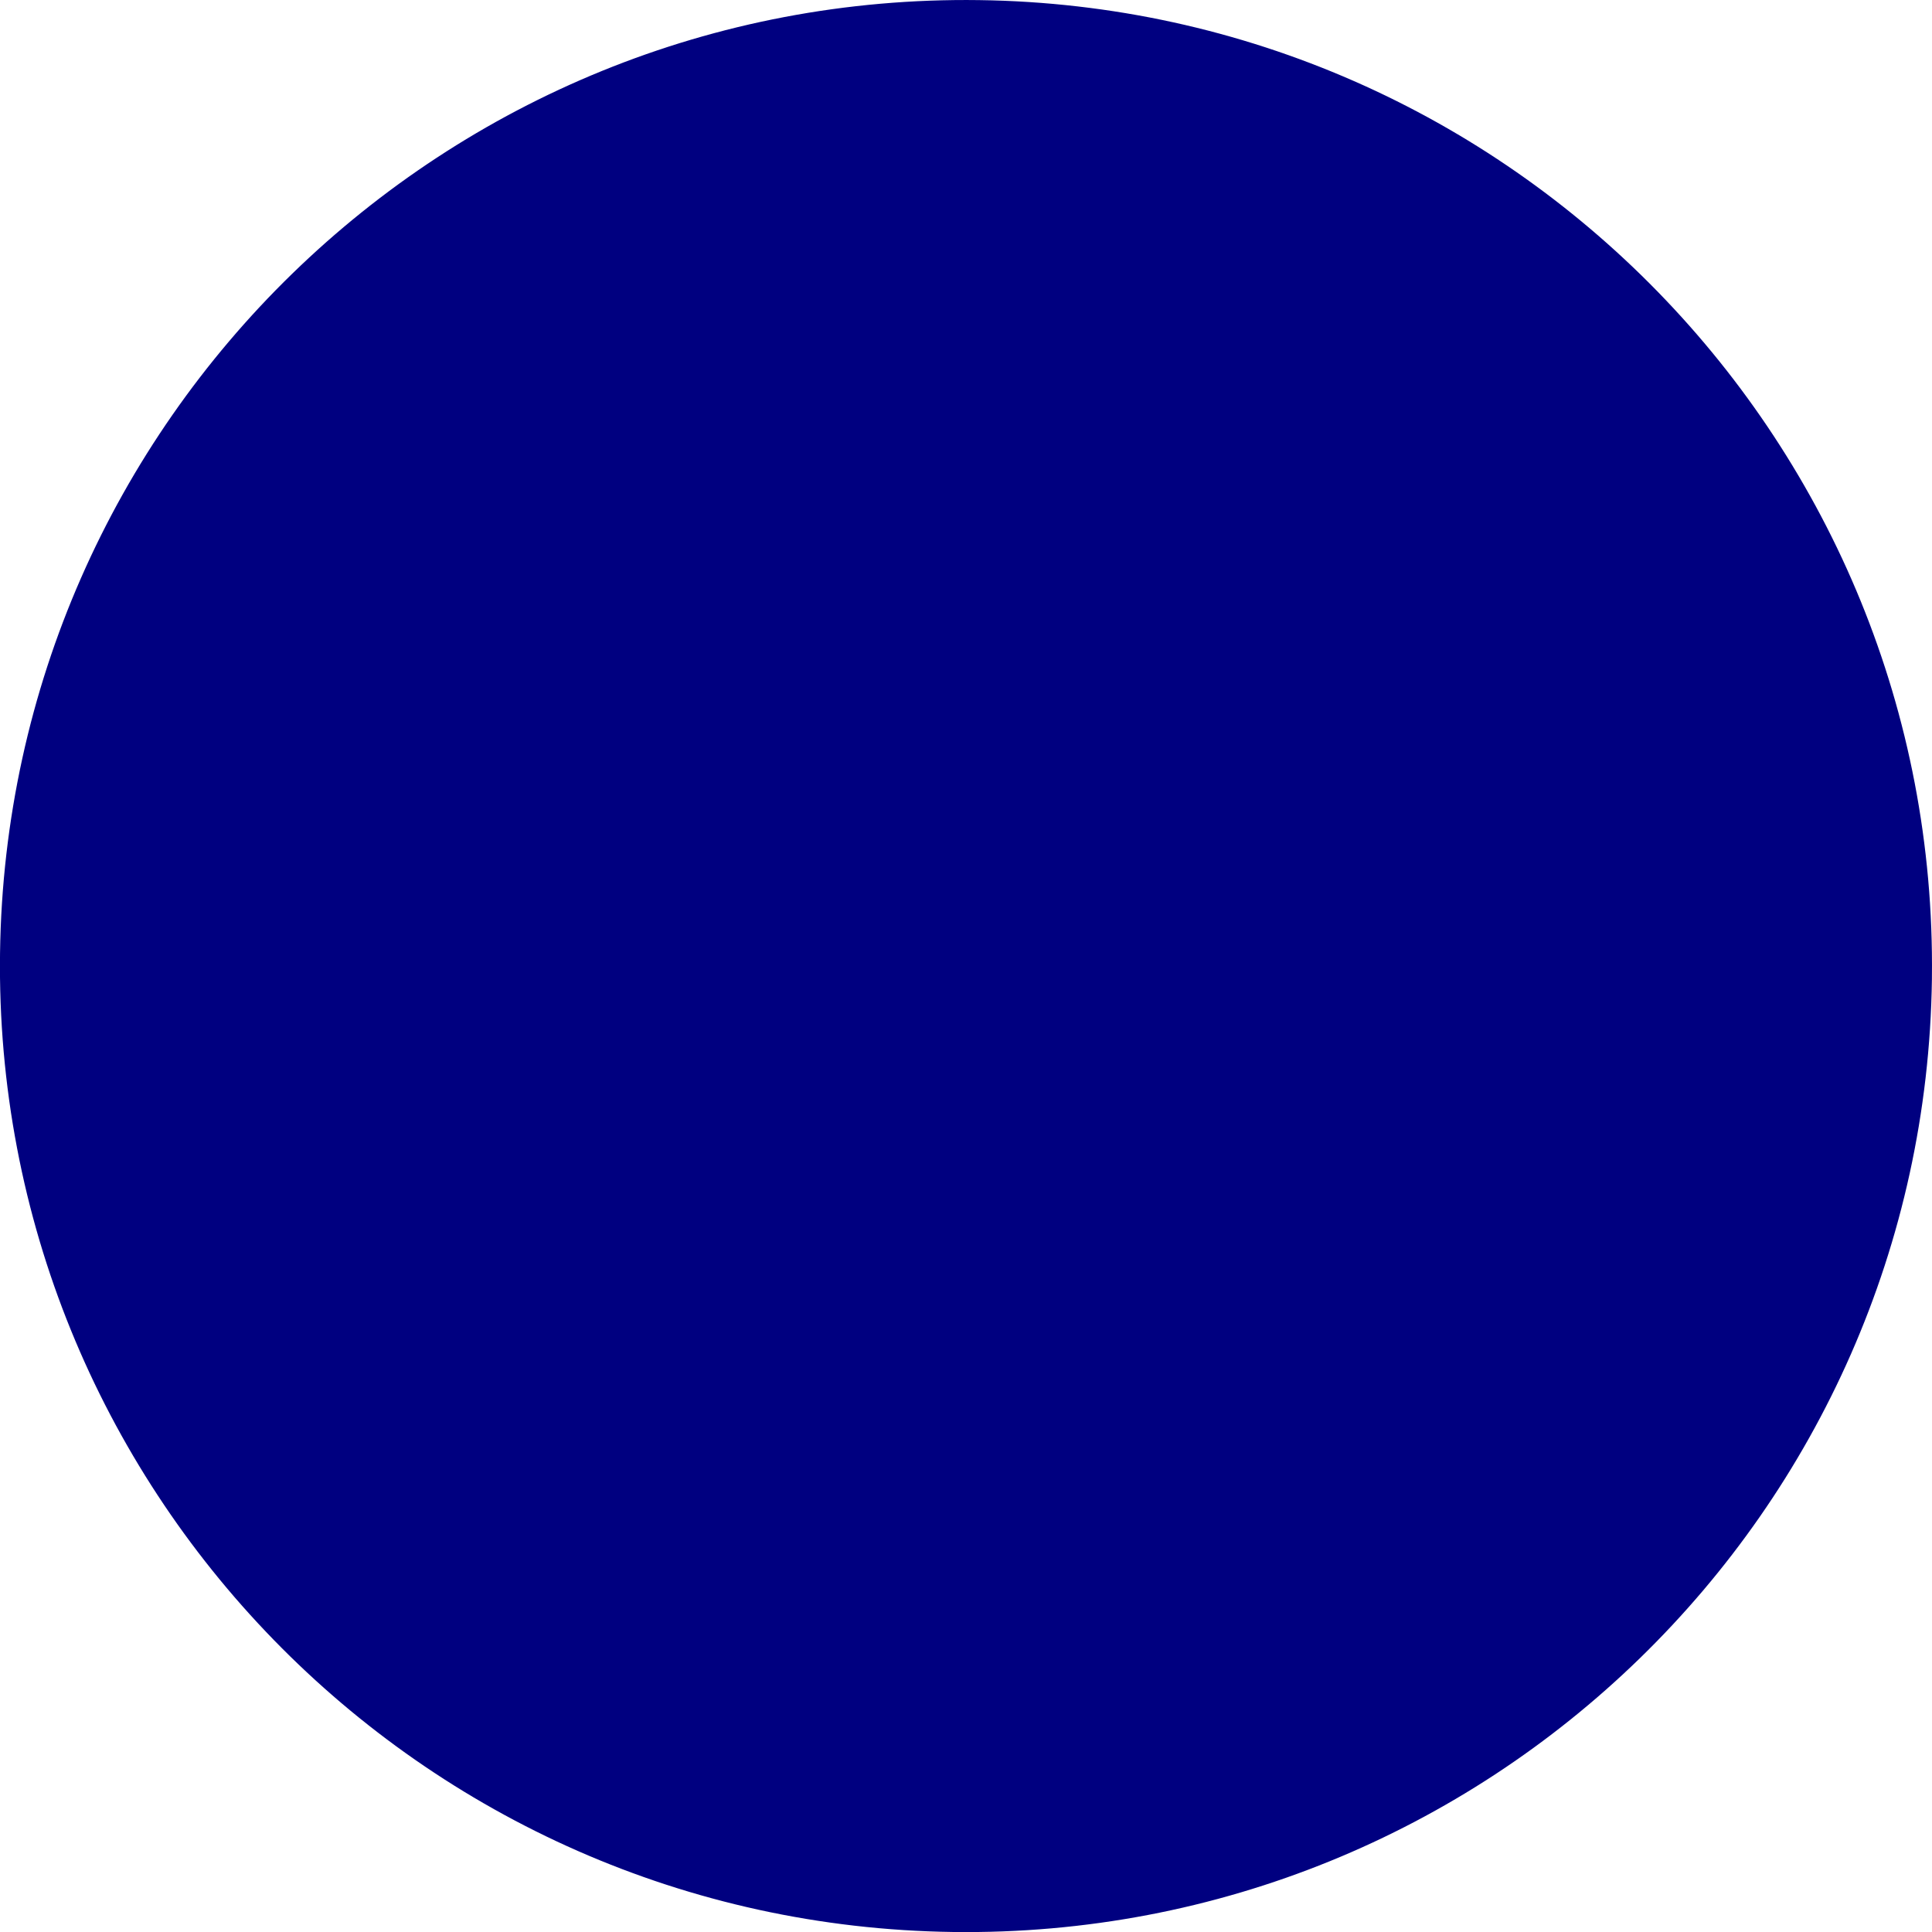
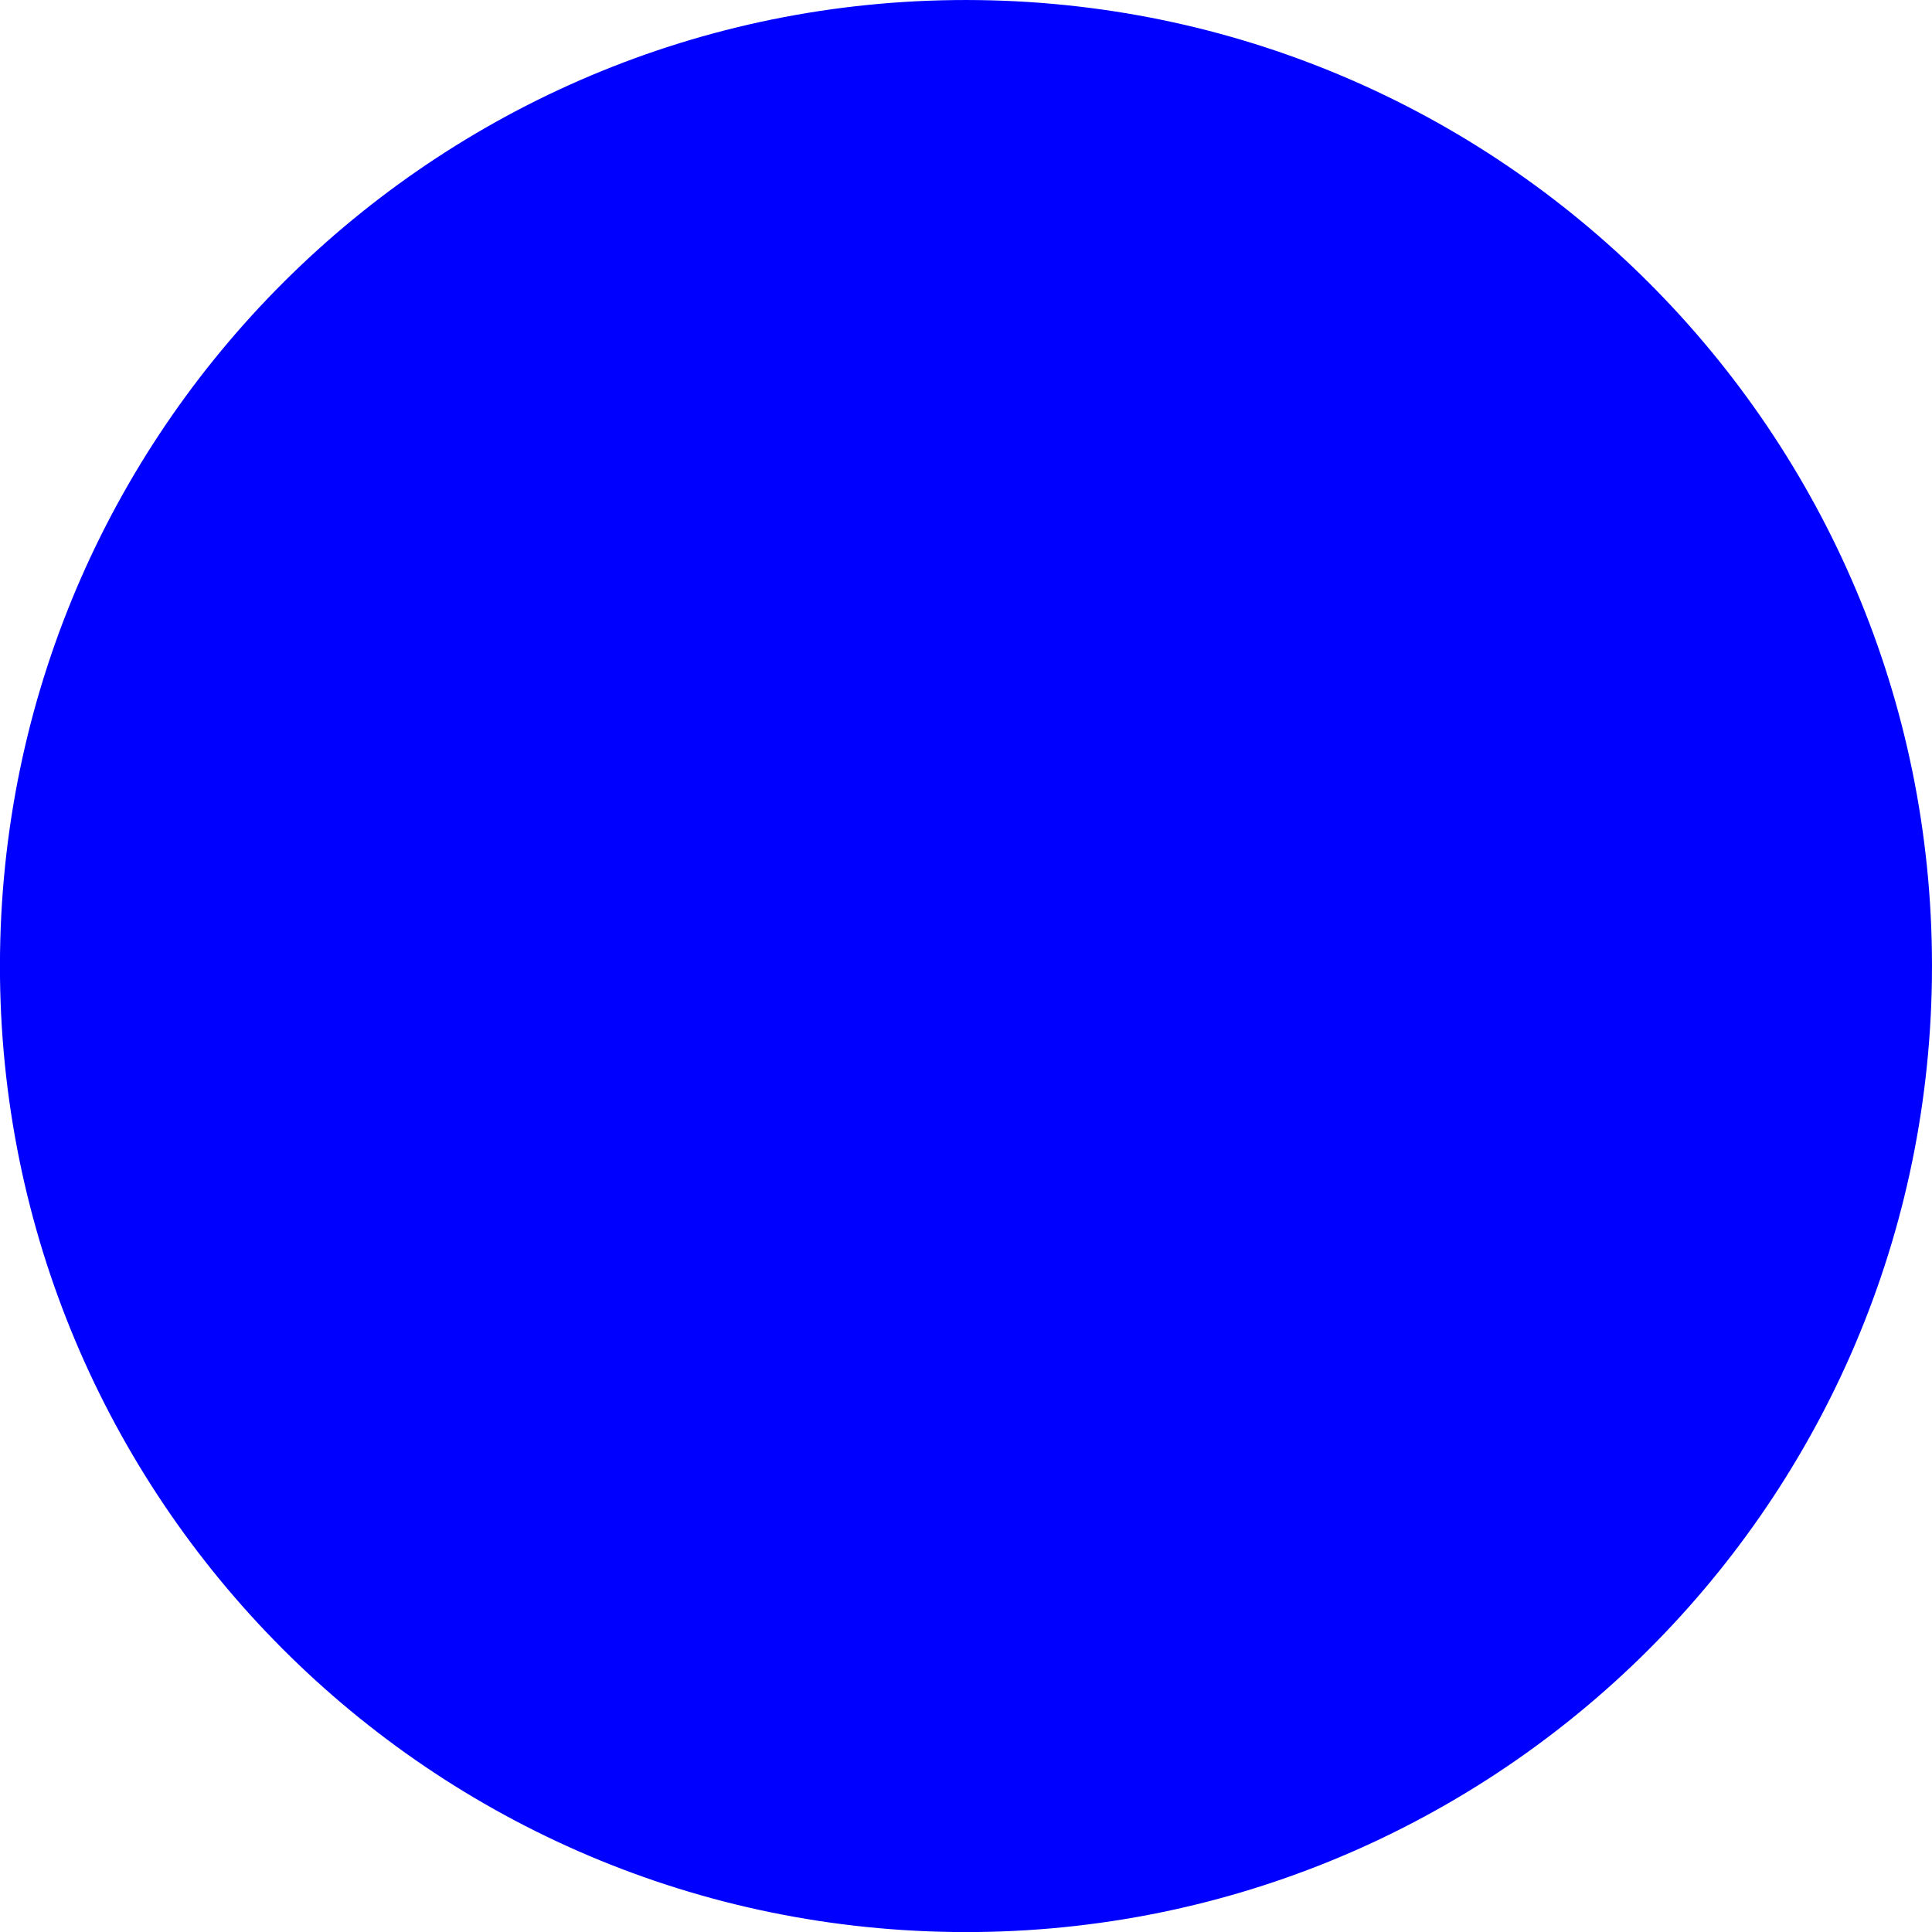
<svg xmlns="http://www.w3.org/2000/svg" width="16.071" height="16.071" id="svg2" version="1.1">
  <defs id="defs4" />
  <g id="layer1" transform="translate(-274.8214,-390.0407)">
-     <path style="fill:#000080;fill-opacity:1;stroke:none" id="path3001" d="m 207.856,478.007 c -0.06,4.438 -3.706,7.986 -8.144,7.926 -4.438,-0.06 -7.986,-3.706 -7.926,-8.144 0.06,-4.438 3.706,-7.986 8.144,-7.926 4.433,0.06 7.98,3.699 7.926,8.132" transform="translate(83.03572,-79.82142)" />
+     <path style="fill:#0000ff;fill-opacity:1;stroke:none" id="path3001" d="m 207.856,478.007 c -0.06,4.438 -3.706,7.986 -8.144,7.926 -4.438,-0.06 -7.986,-3.706 -7.926,-8.144 0.06,-4.438 3.706,-7.986 8.144,-7.926 4.433,0.06 7.98,3.699 7.926,8.132" transform="translate(83.03572,-79.82142)" />
  </g>
</svg>
